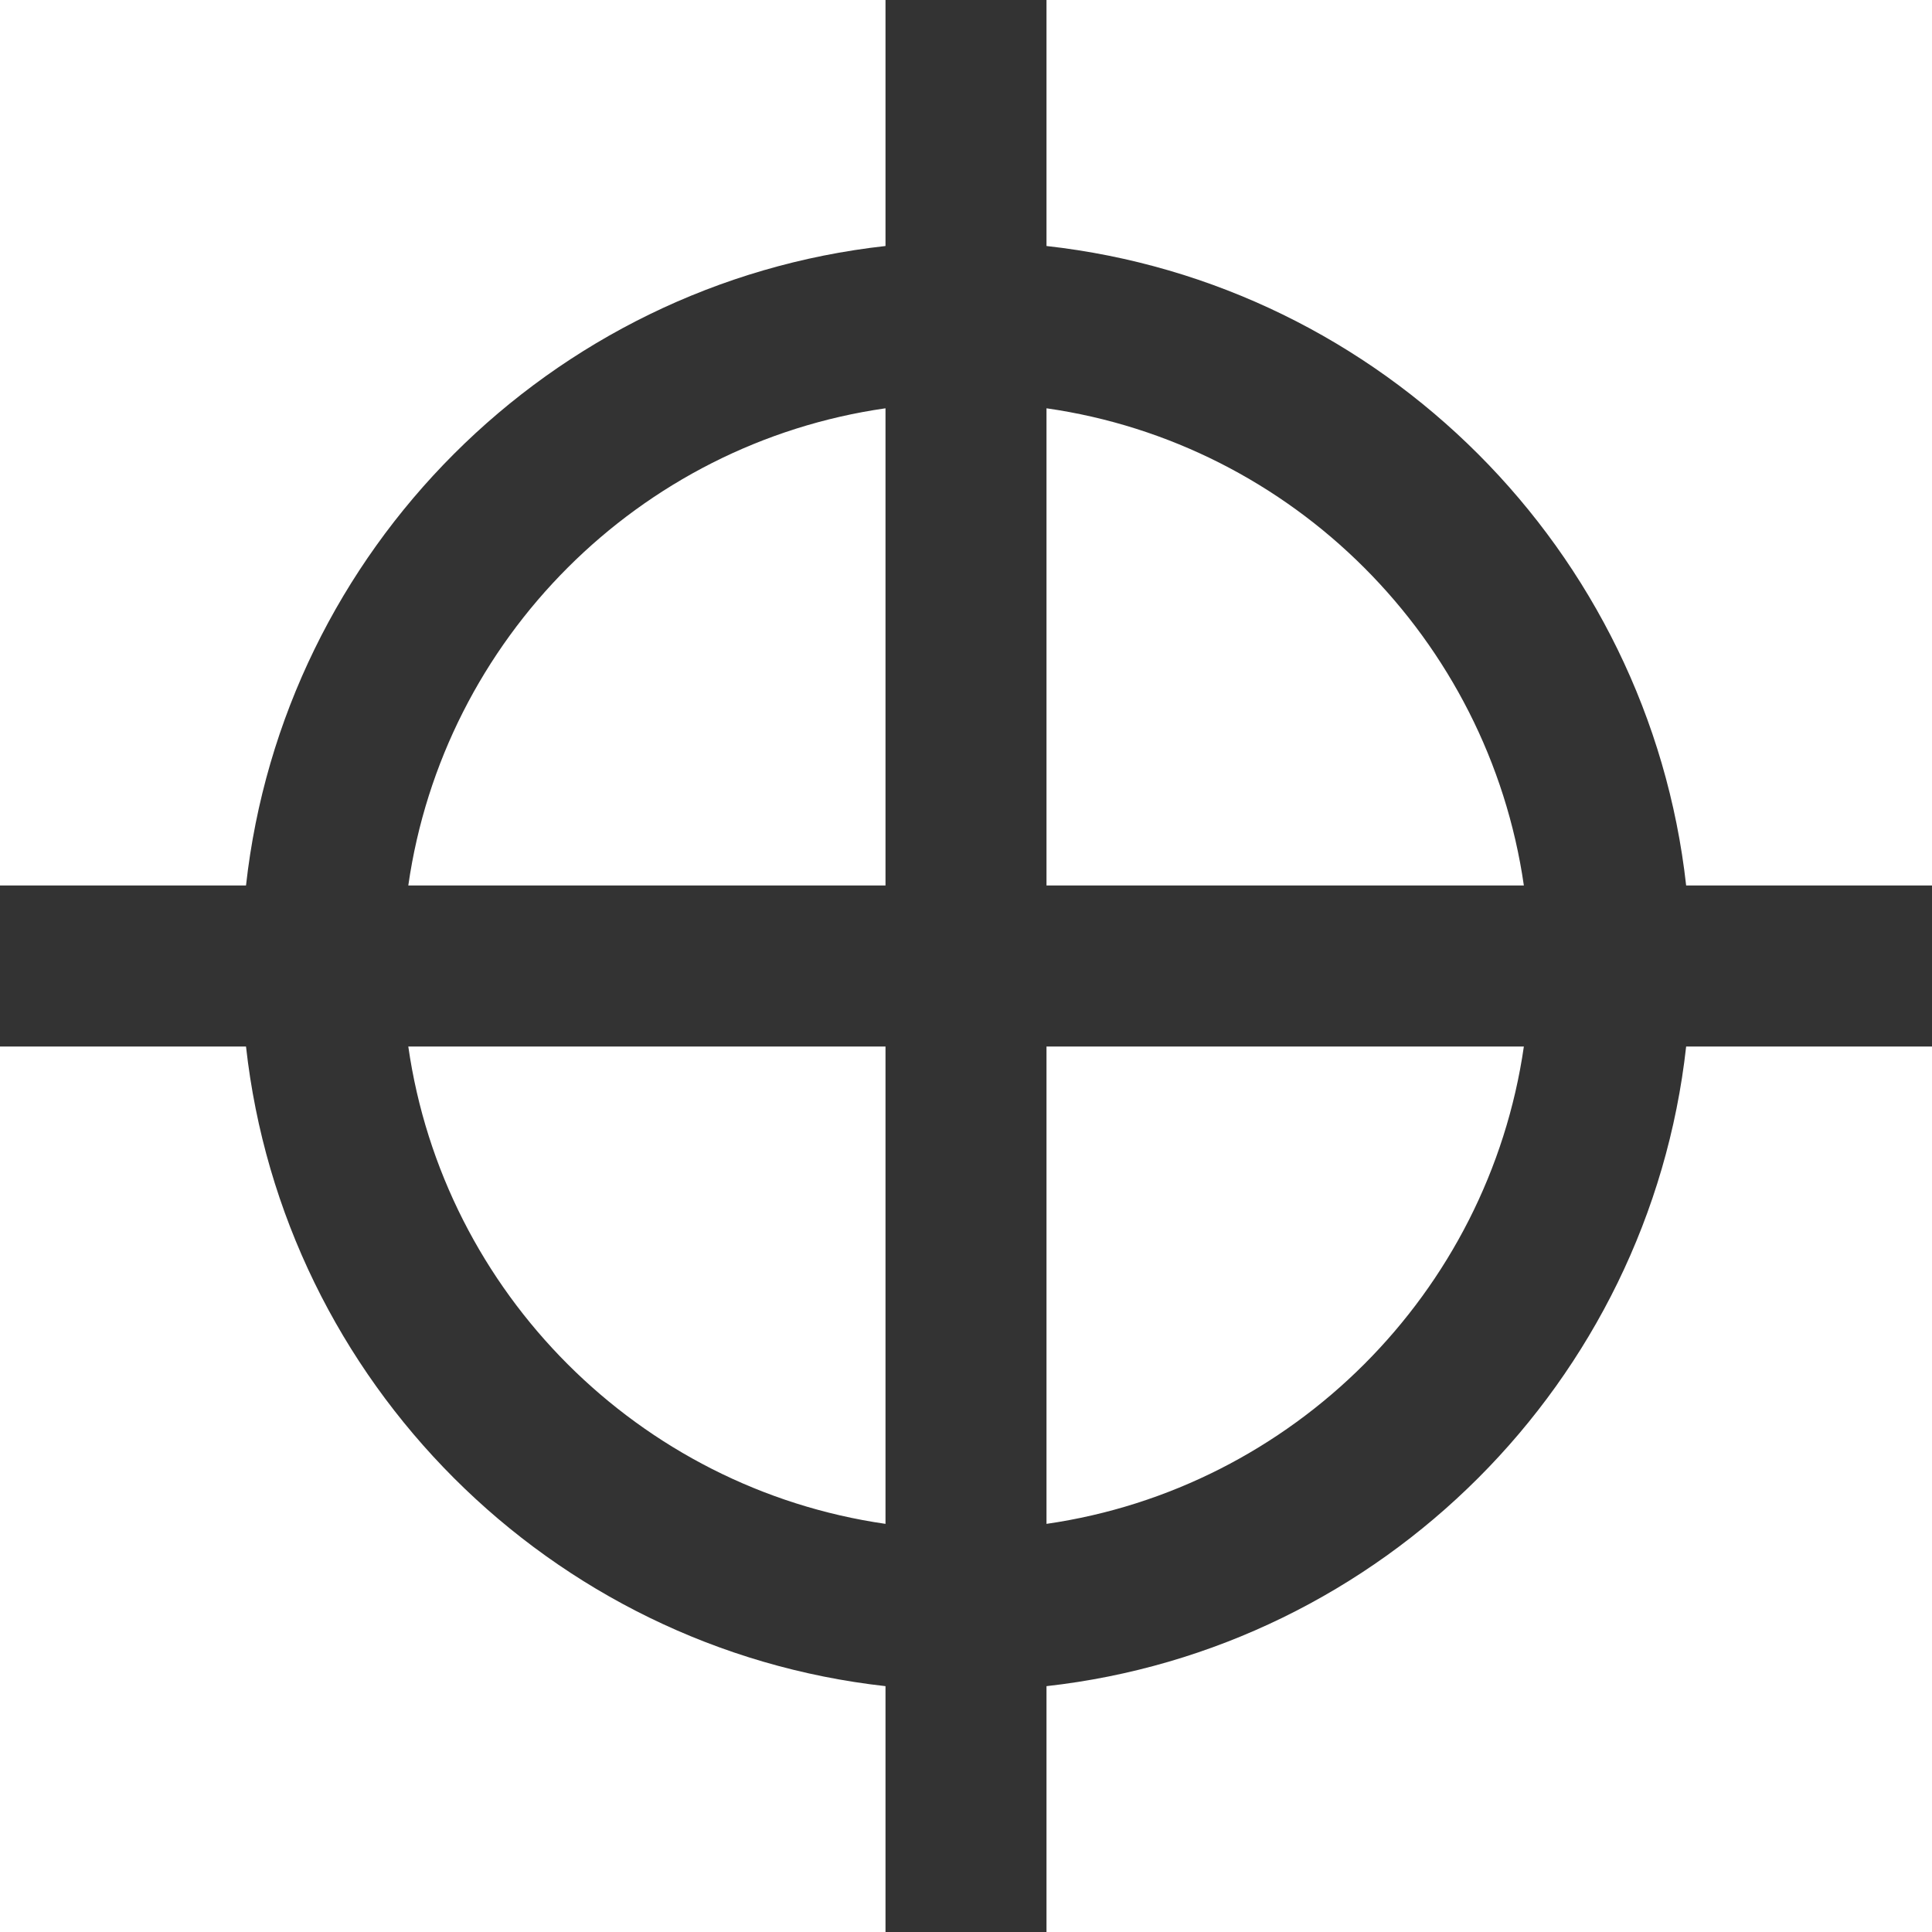
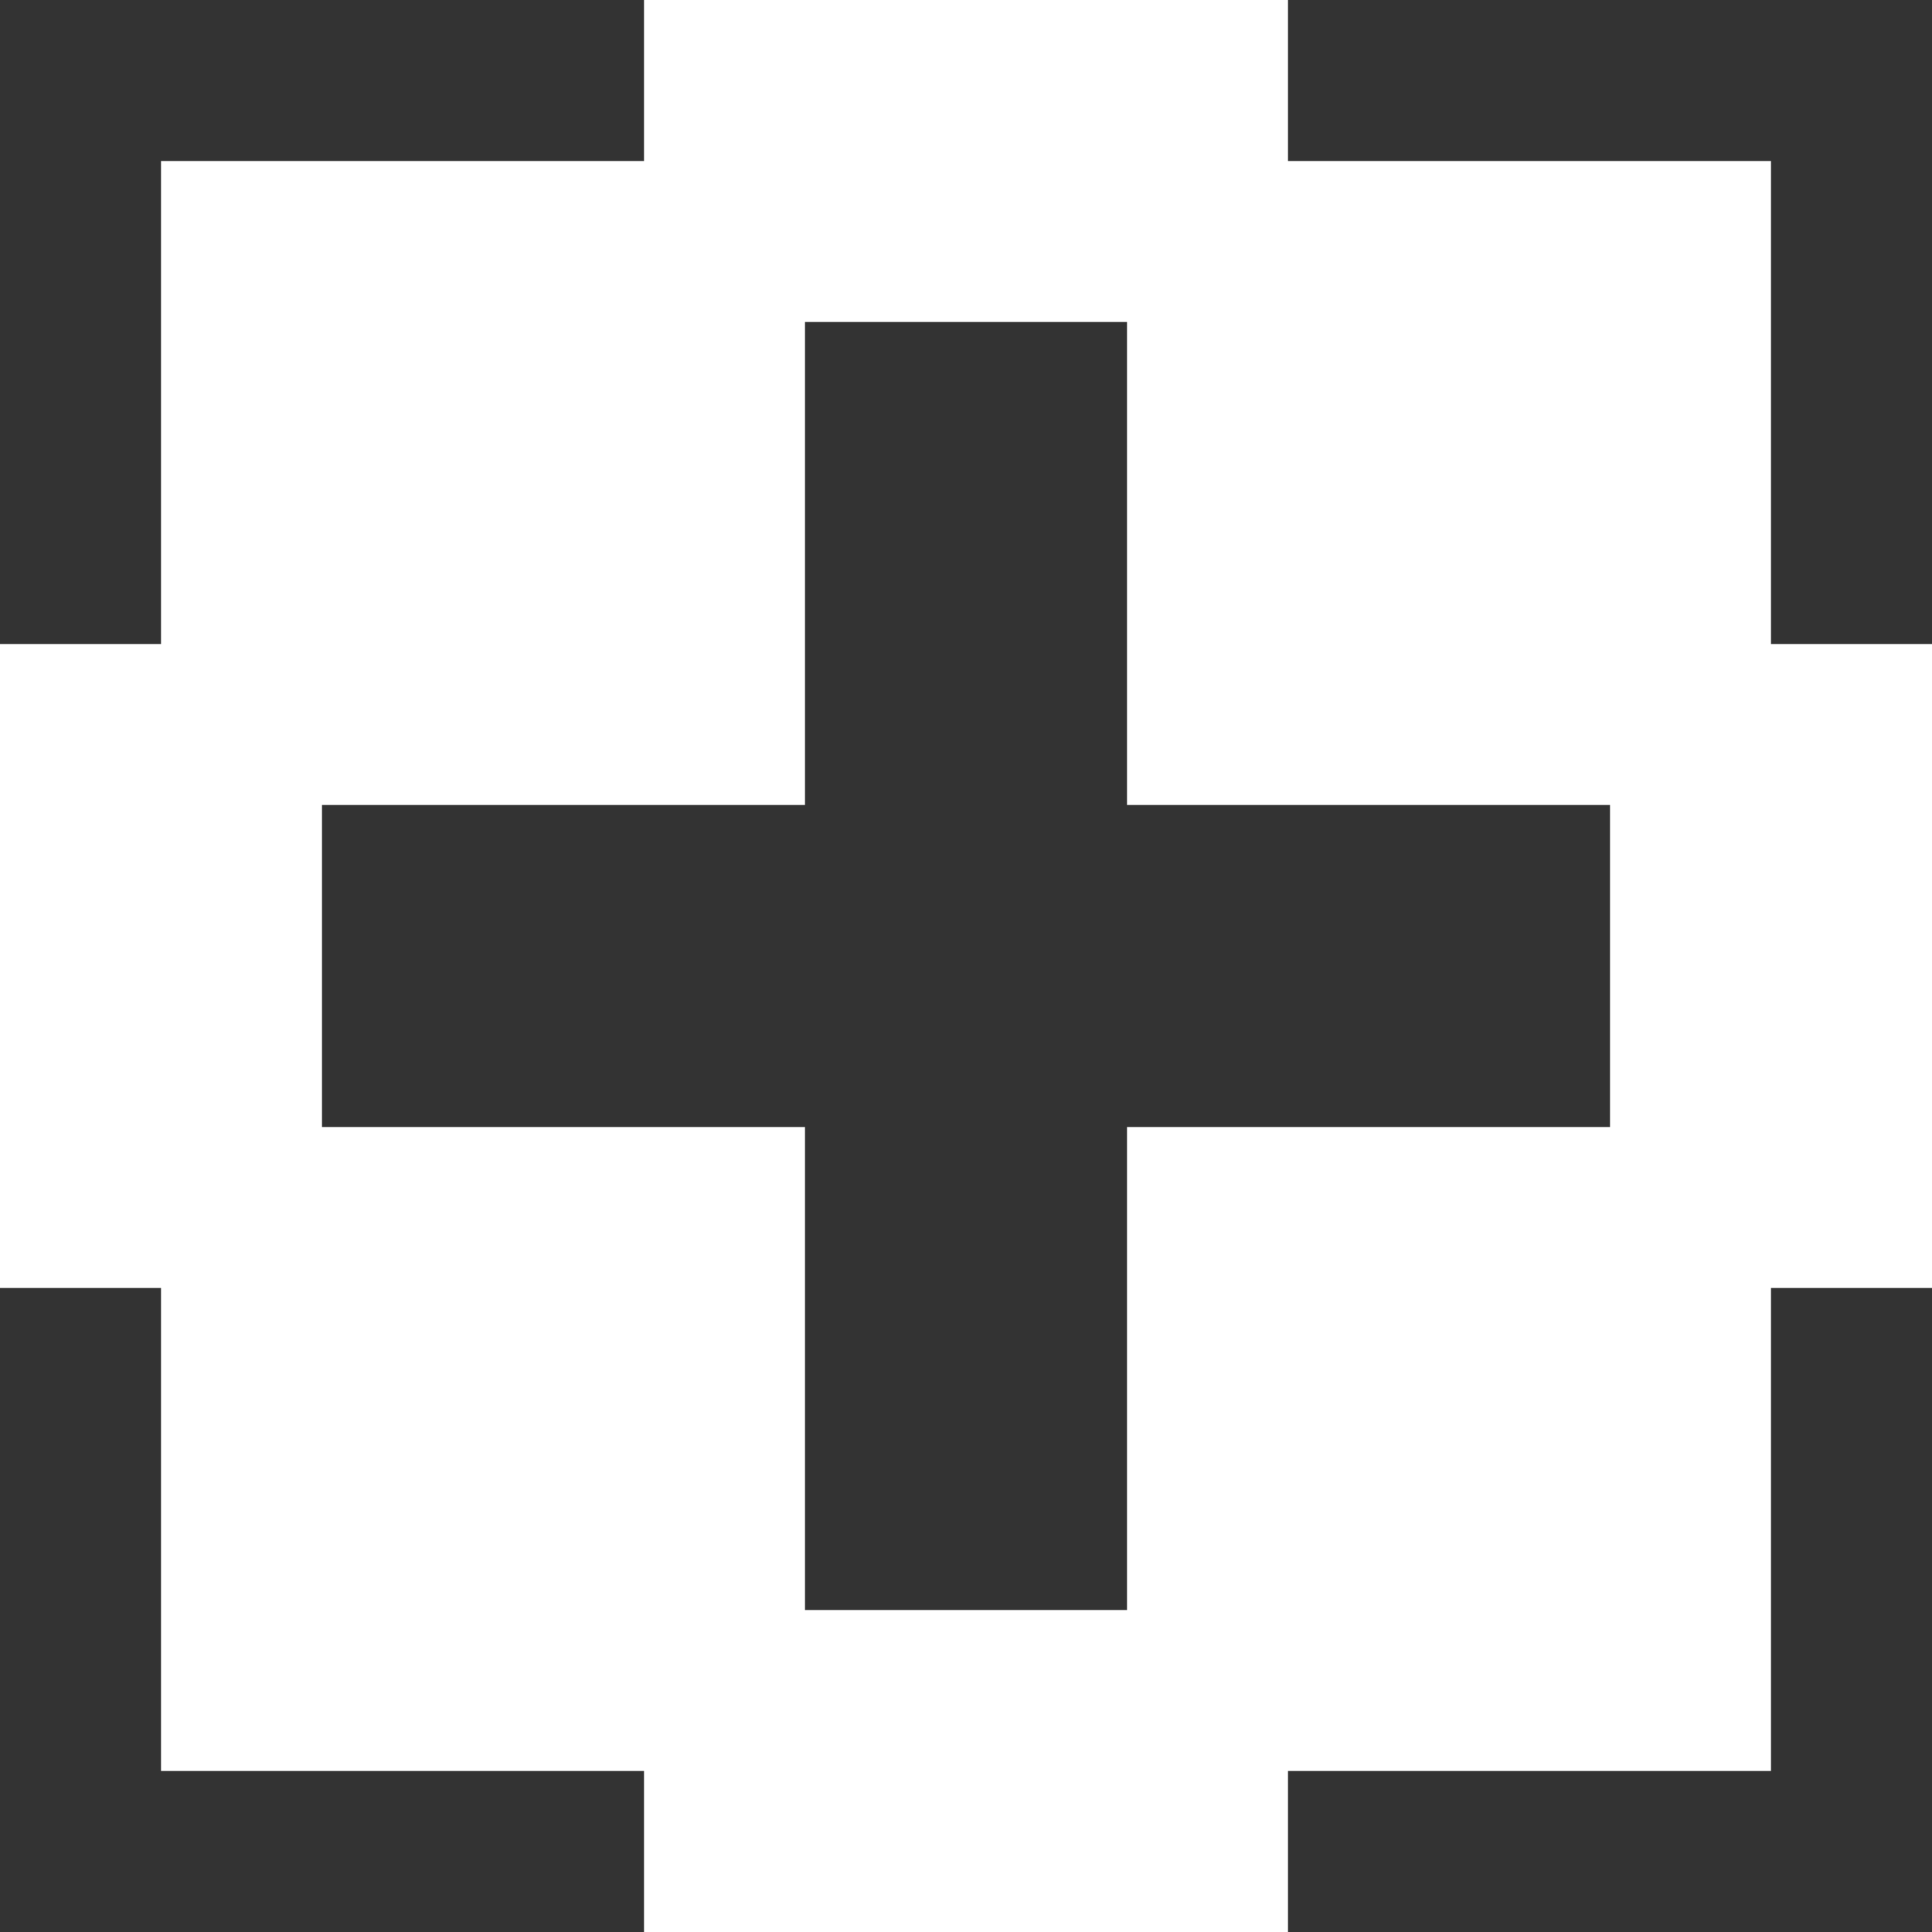
<svg xmlns="http://www.w3.org/2000/svg" version="1.1" id="Слой_1" x="0px" y="0px" width="12px" height="12px" viewBox="0 0 12 12" enable-background="new 0 0 12 12" xml:space="preserve">
-   <path fill="#333333" d="M6.5,12h-1v-1.527C3.417,10.241,1.759,8.583,1.528,6.5H0v-1h1.528C1.759,3.417,3.417,1.759,5.5,1.528V0h1  v1.528c2.083,0.231,3.741,1.89,3.973,3.972H12v1h-1.527c-0.231,2.083-1.89,3.741-3.973,3.973V12z M6.5,6.5v2.965  C8.03,9.244,9.244,8.03,9.465,6.5H6.5z M2.536,6.5C2.755,8.03,3.969,9.244,5.5,9.465V6.5H2.536z M6.5,5.5h2.965  C9.244,3.969,8.03,2.755,6.5,2.536V5.5z M2.536,5.5H5.5V2.536C3.969,2.755,2.755,3.969,2.536,5.5z" />
+   <polygon fill="#333333" points="7,10 5,10 5,7 2,7 2,5 5,5 5,2 7,2 7,5 10,5 10,7 7,7 " />
+   <polygon fill="#333333" points="0,4 1,4 1,1 4,1 4,0 0,0 " />
+   <polygon fill="#333333" points="4,12 4,11 1,11 1,8 0,8 0,12 " />
+   <polygon fill="#333333" points="12,8 11,8 11,11 8,11 8,12 12,12 " />
+   <polygon fill="#333333" points="11,4 12,4 12,0 12,0 8,0 8,1 11,1 " />
</svg>
